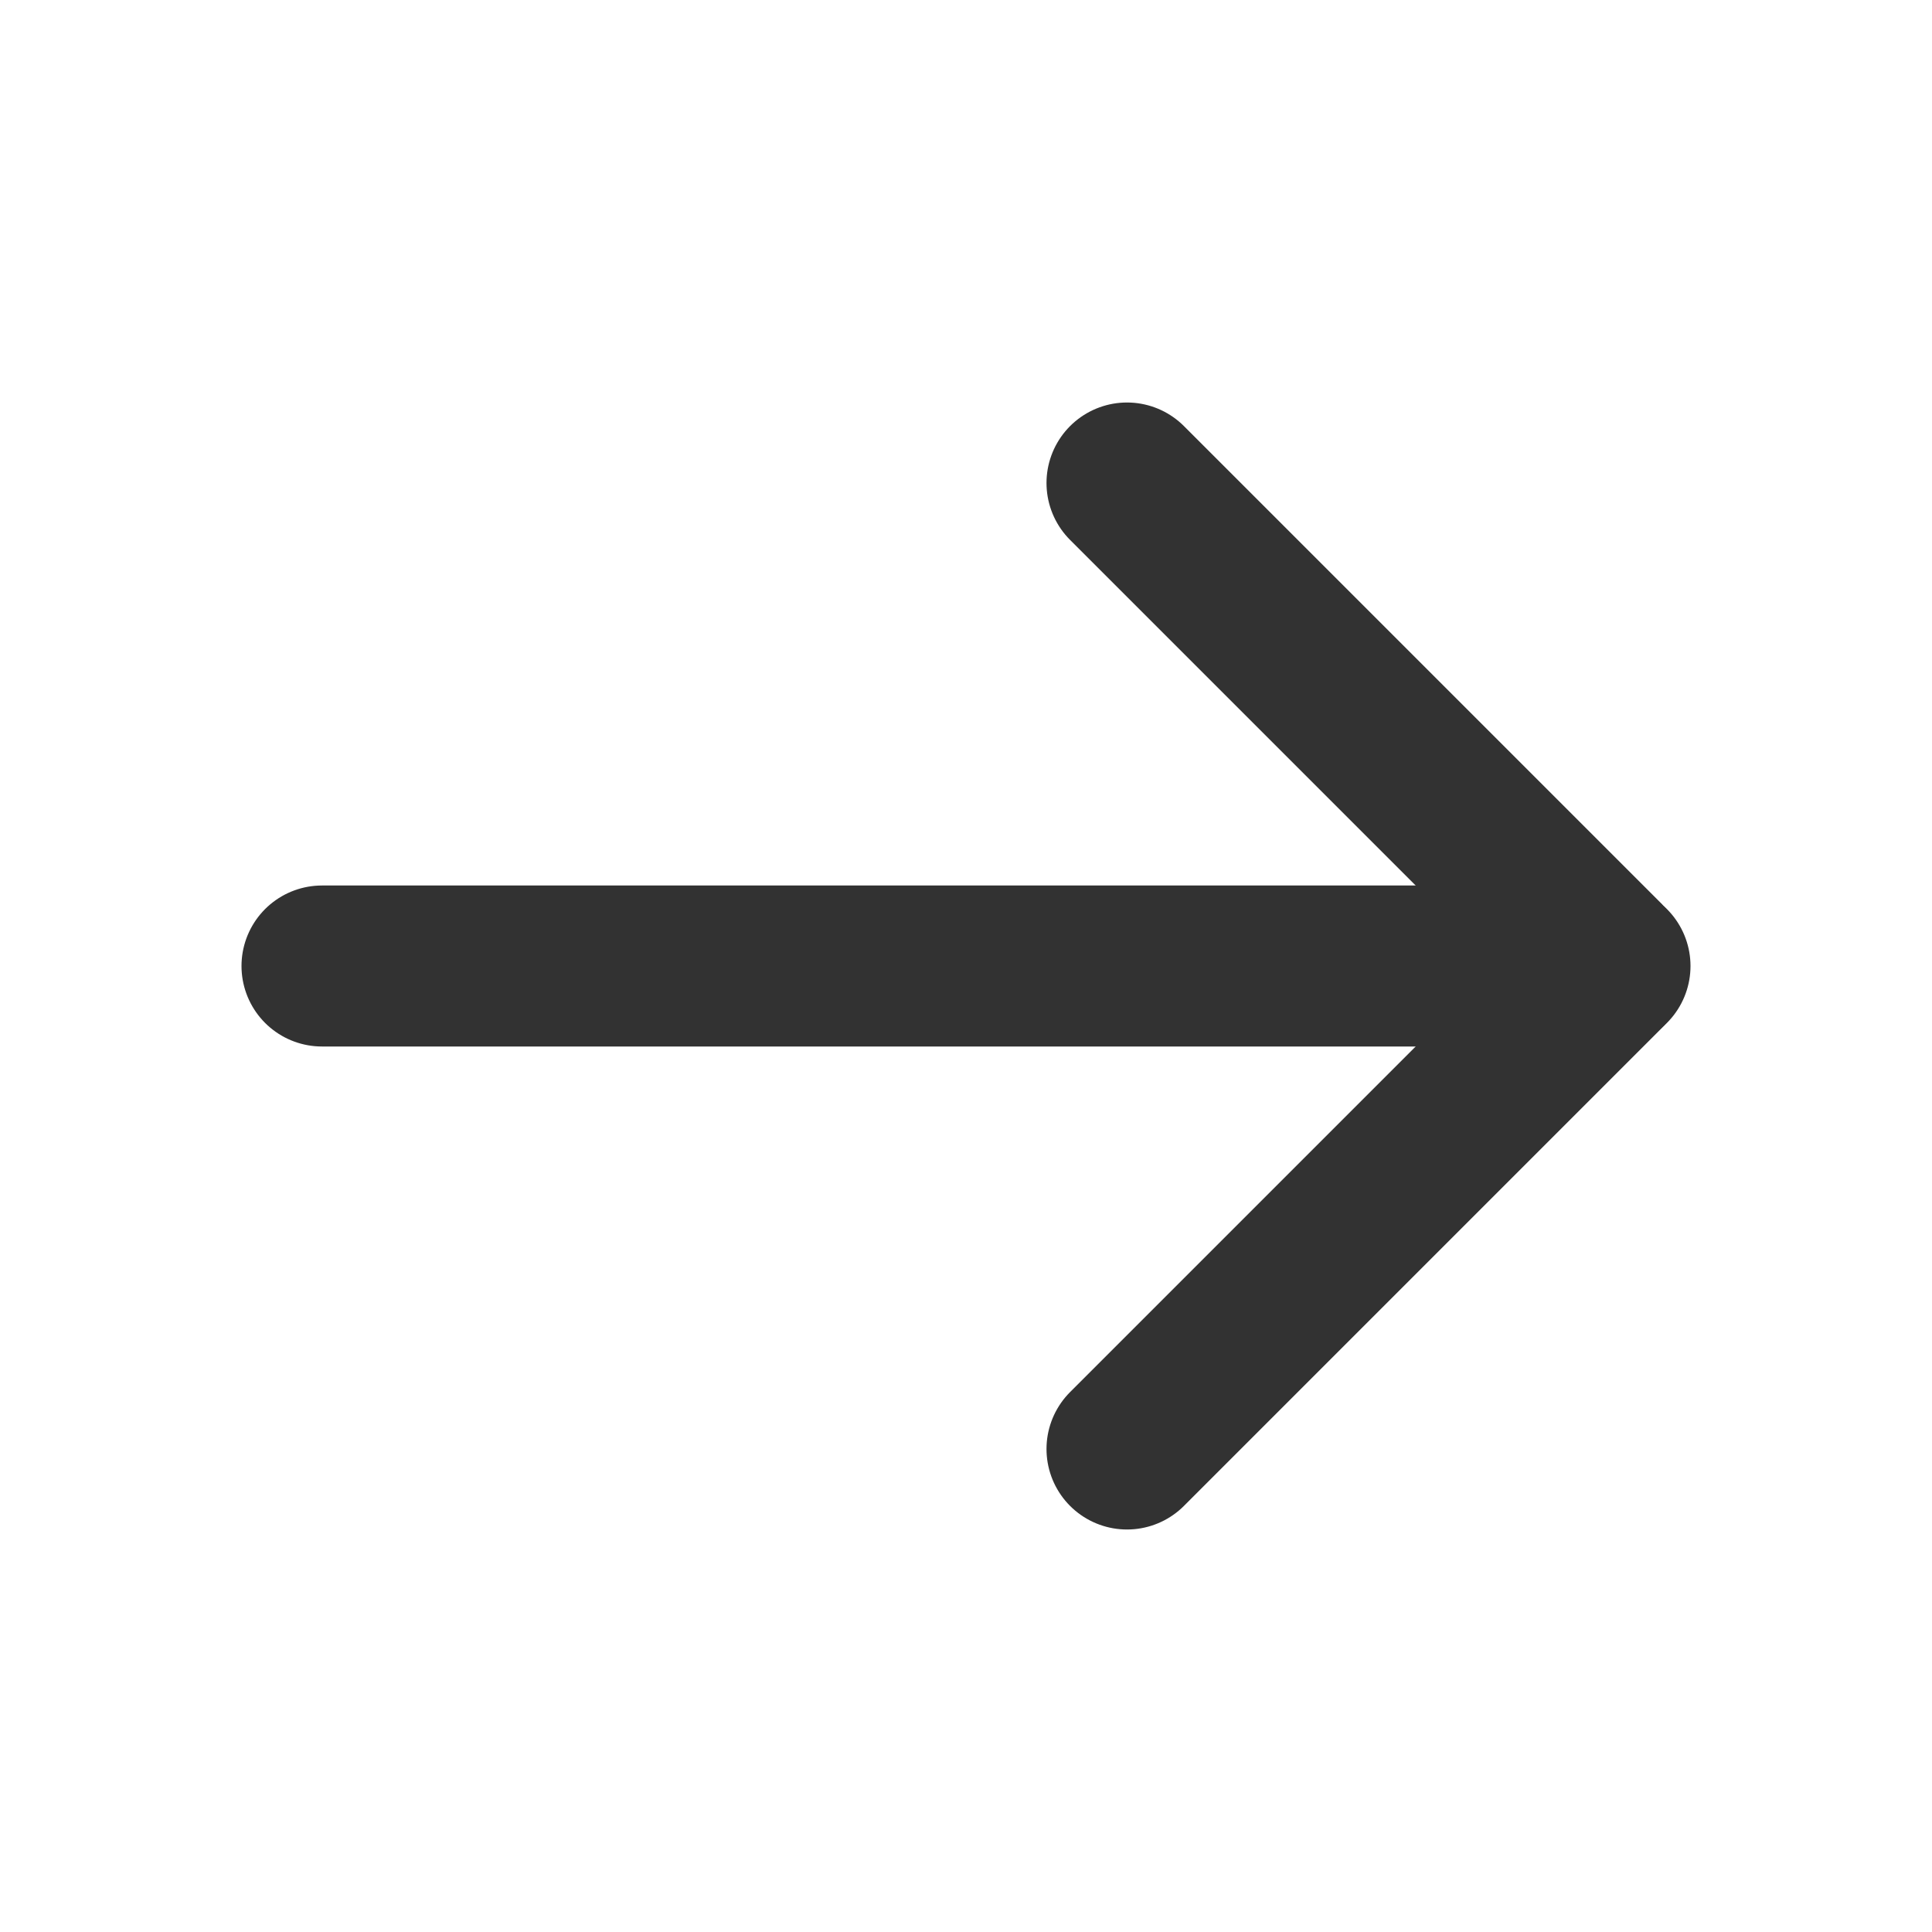
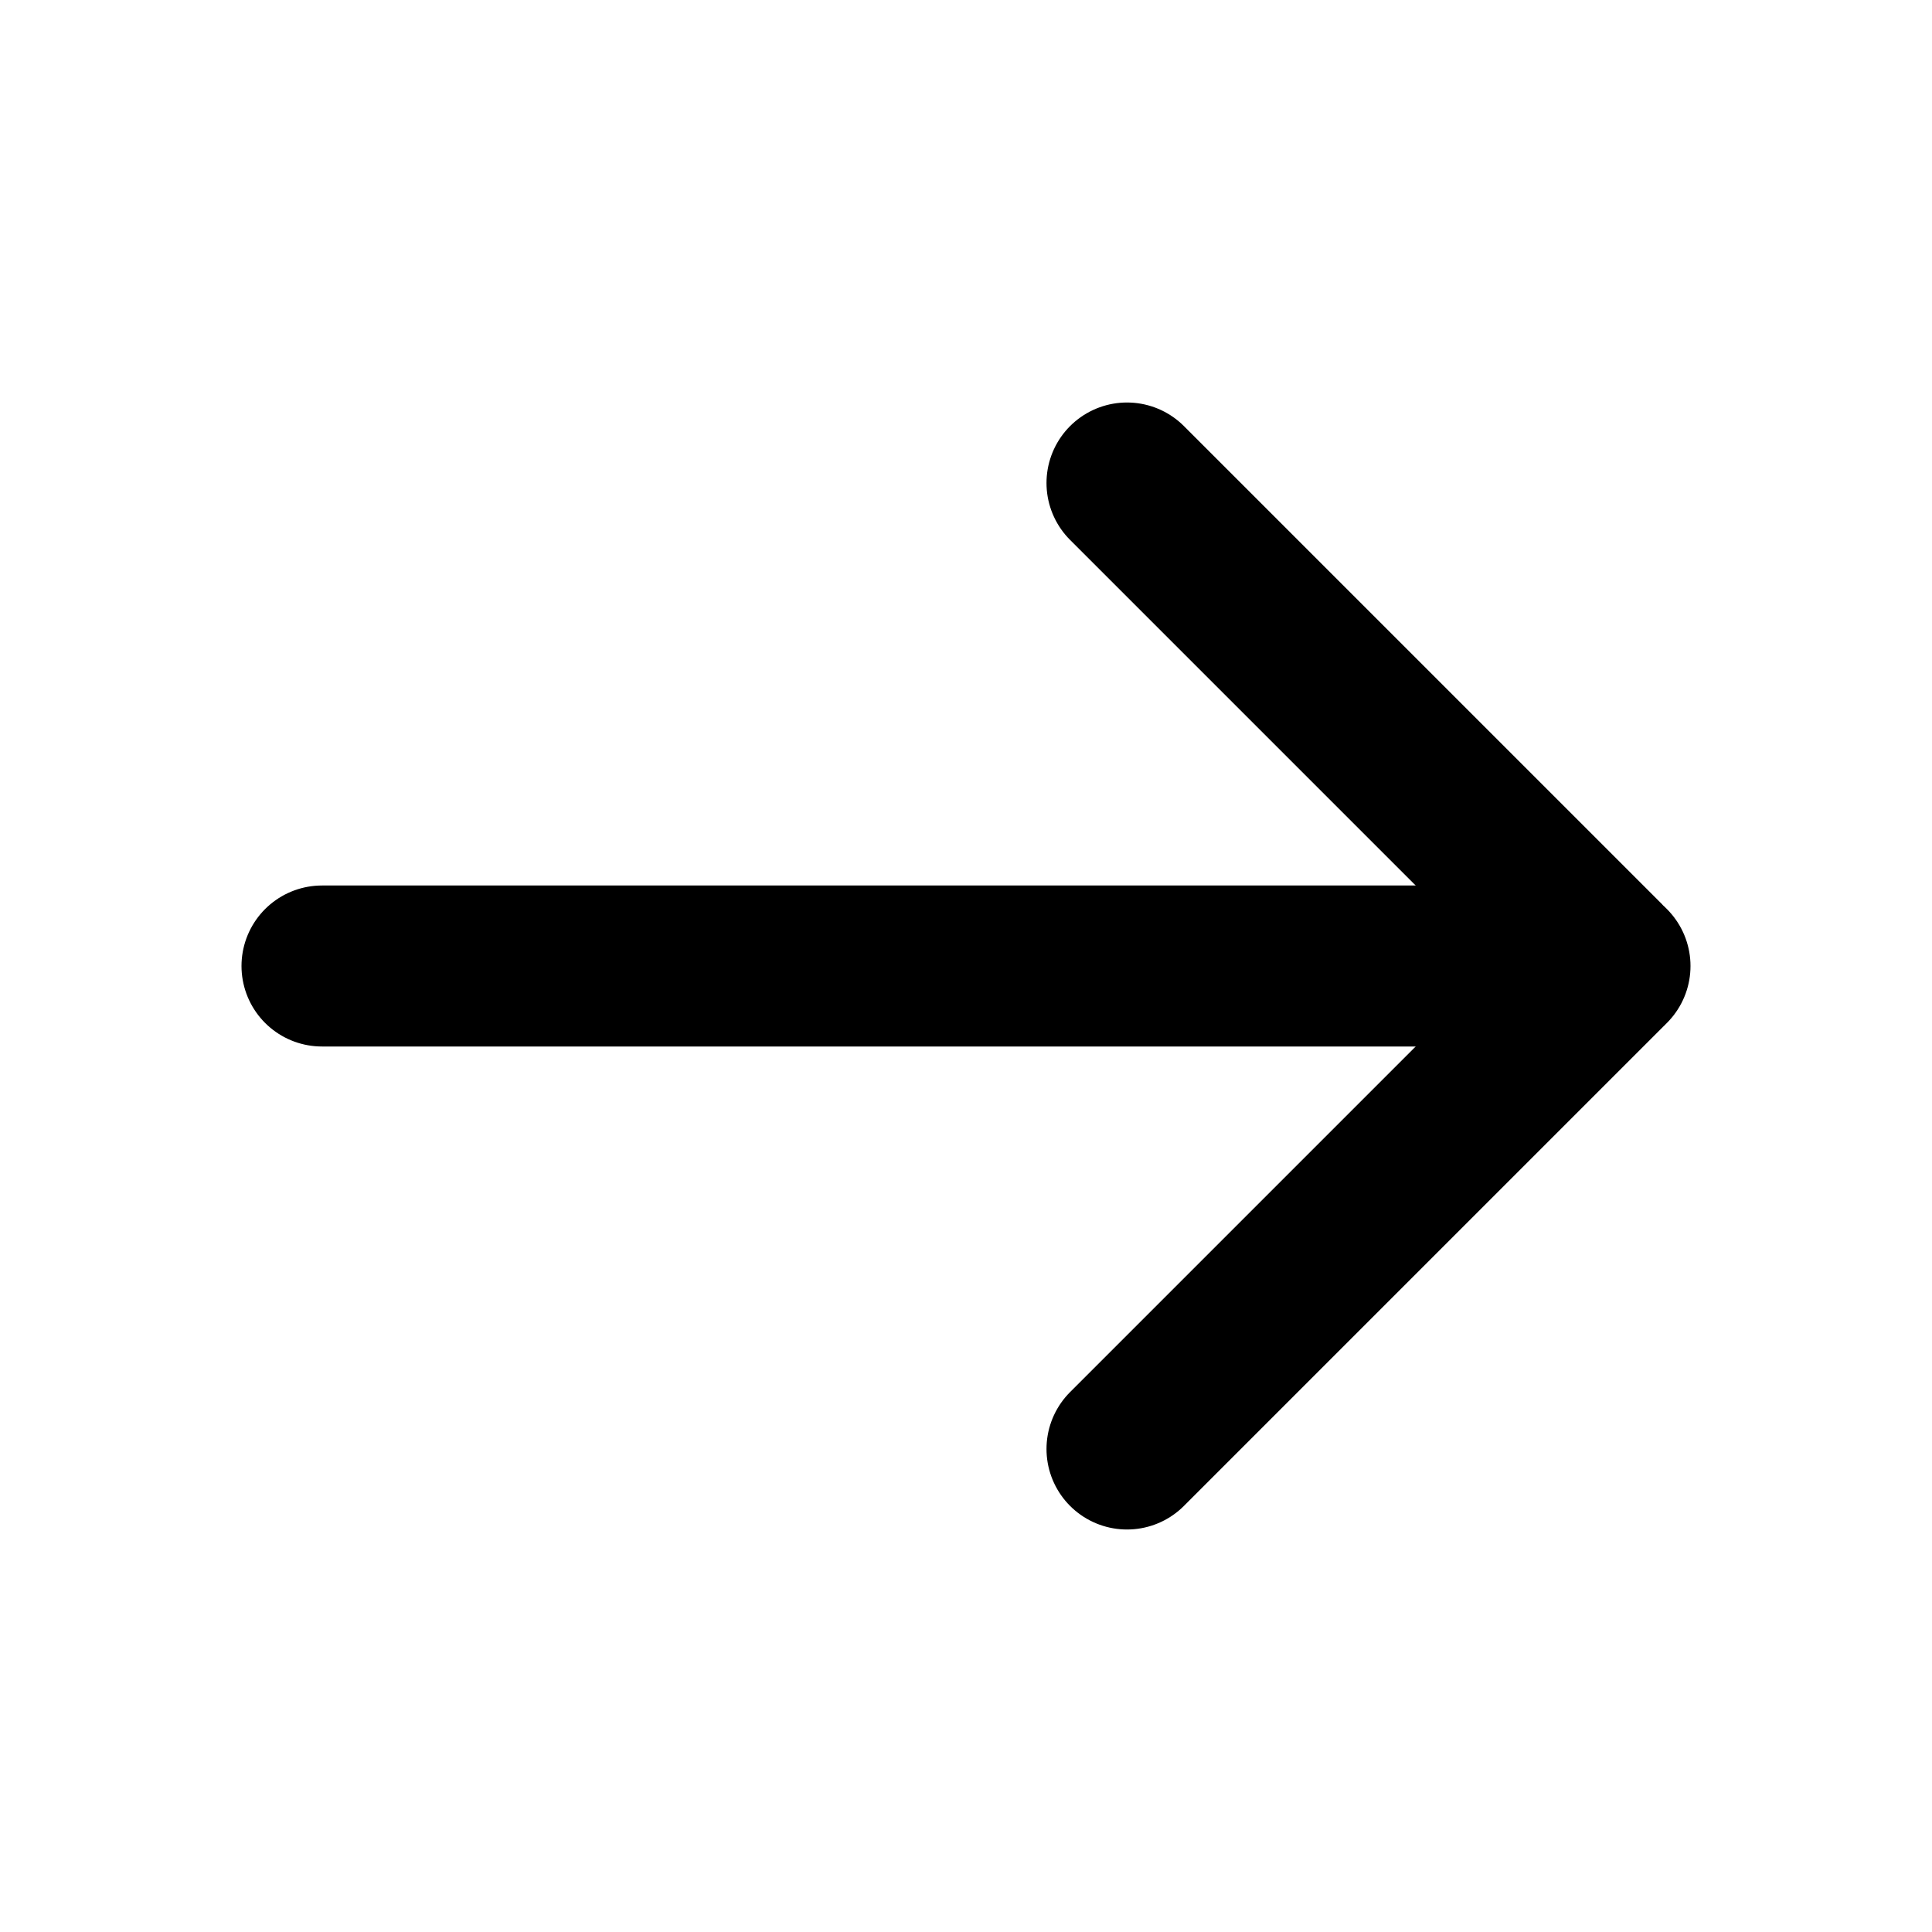
<svg xmlns="http://www.w3.org/2000/svg" width="800px" height="800px" viewBox="0 0 24 24" fill="none">
-   <path d="M20 12L4 12" stroke="#323232" stroke-width="2" stroke-linecap="round" stroke-linejoin="round" />
-   <path d="M14 18L19.938 12.062V12.062C19.972 12.028 19.972 11.972 19.938 11.938V11.938L14 6" stroke="#323232" stroke-width="2" stroke-linecap="round" stroke-linejoin="round" />
+   <path d="M20 12L4 12" stroke="currentColor" stroke-width="2" stroke-linecap="round" stroke-linejoin="round" />
+   <path d="M14 18L19.938 12.062V12.062C19.972 12.028 19.972 11.972 19.938 11.938V11.938L14 6" stroke="currentColor" stroke-width="2" stroke-linecap="round" stroke-linejoin="round" />
</svg>
